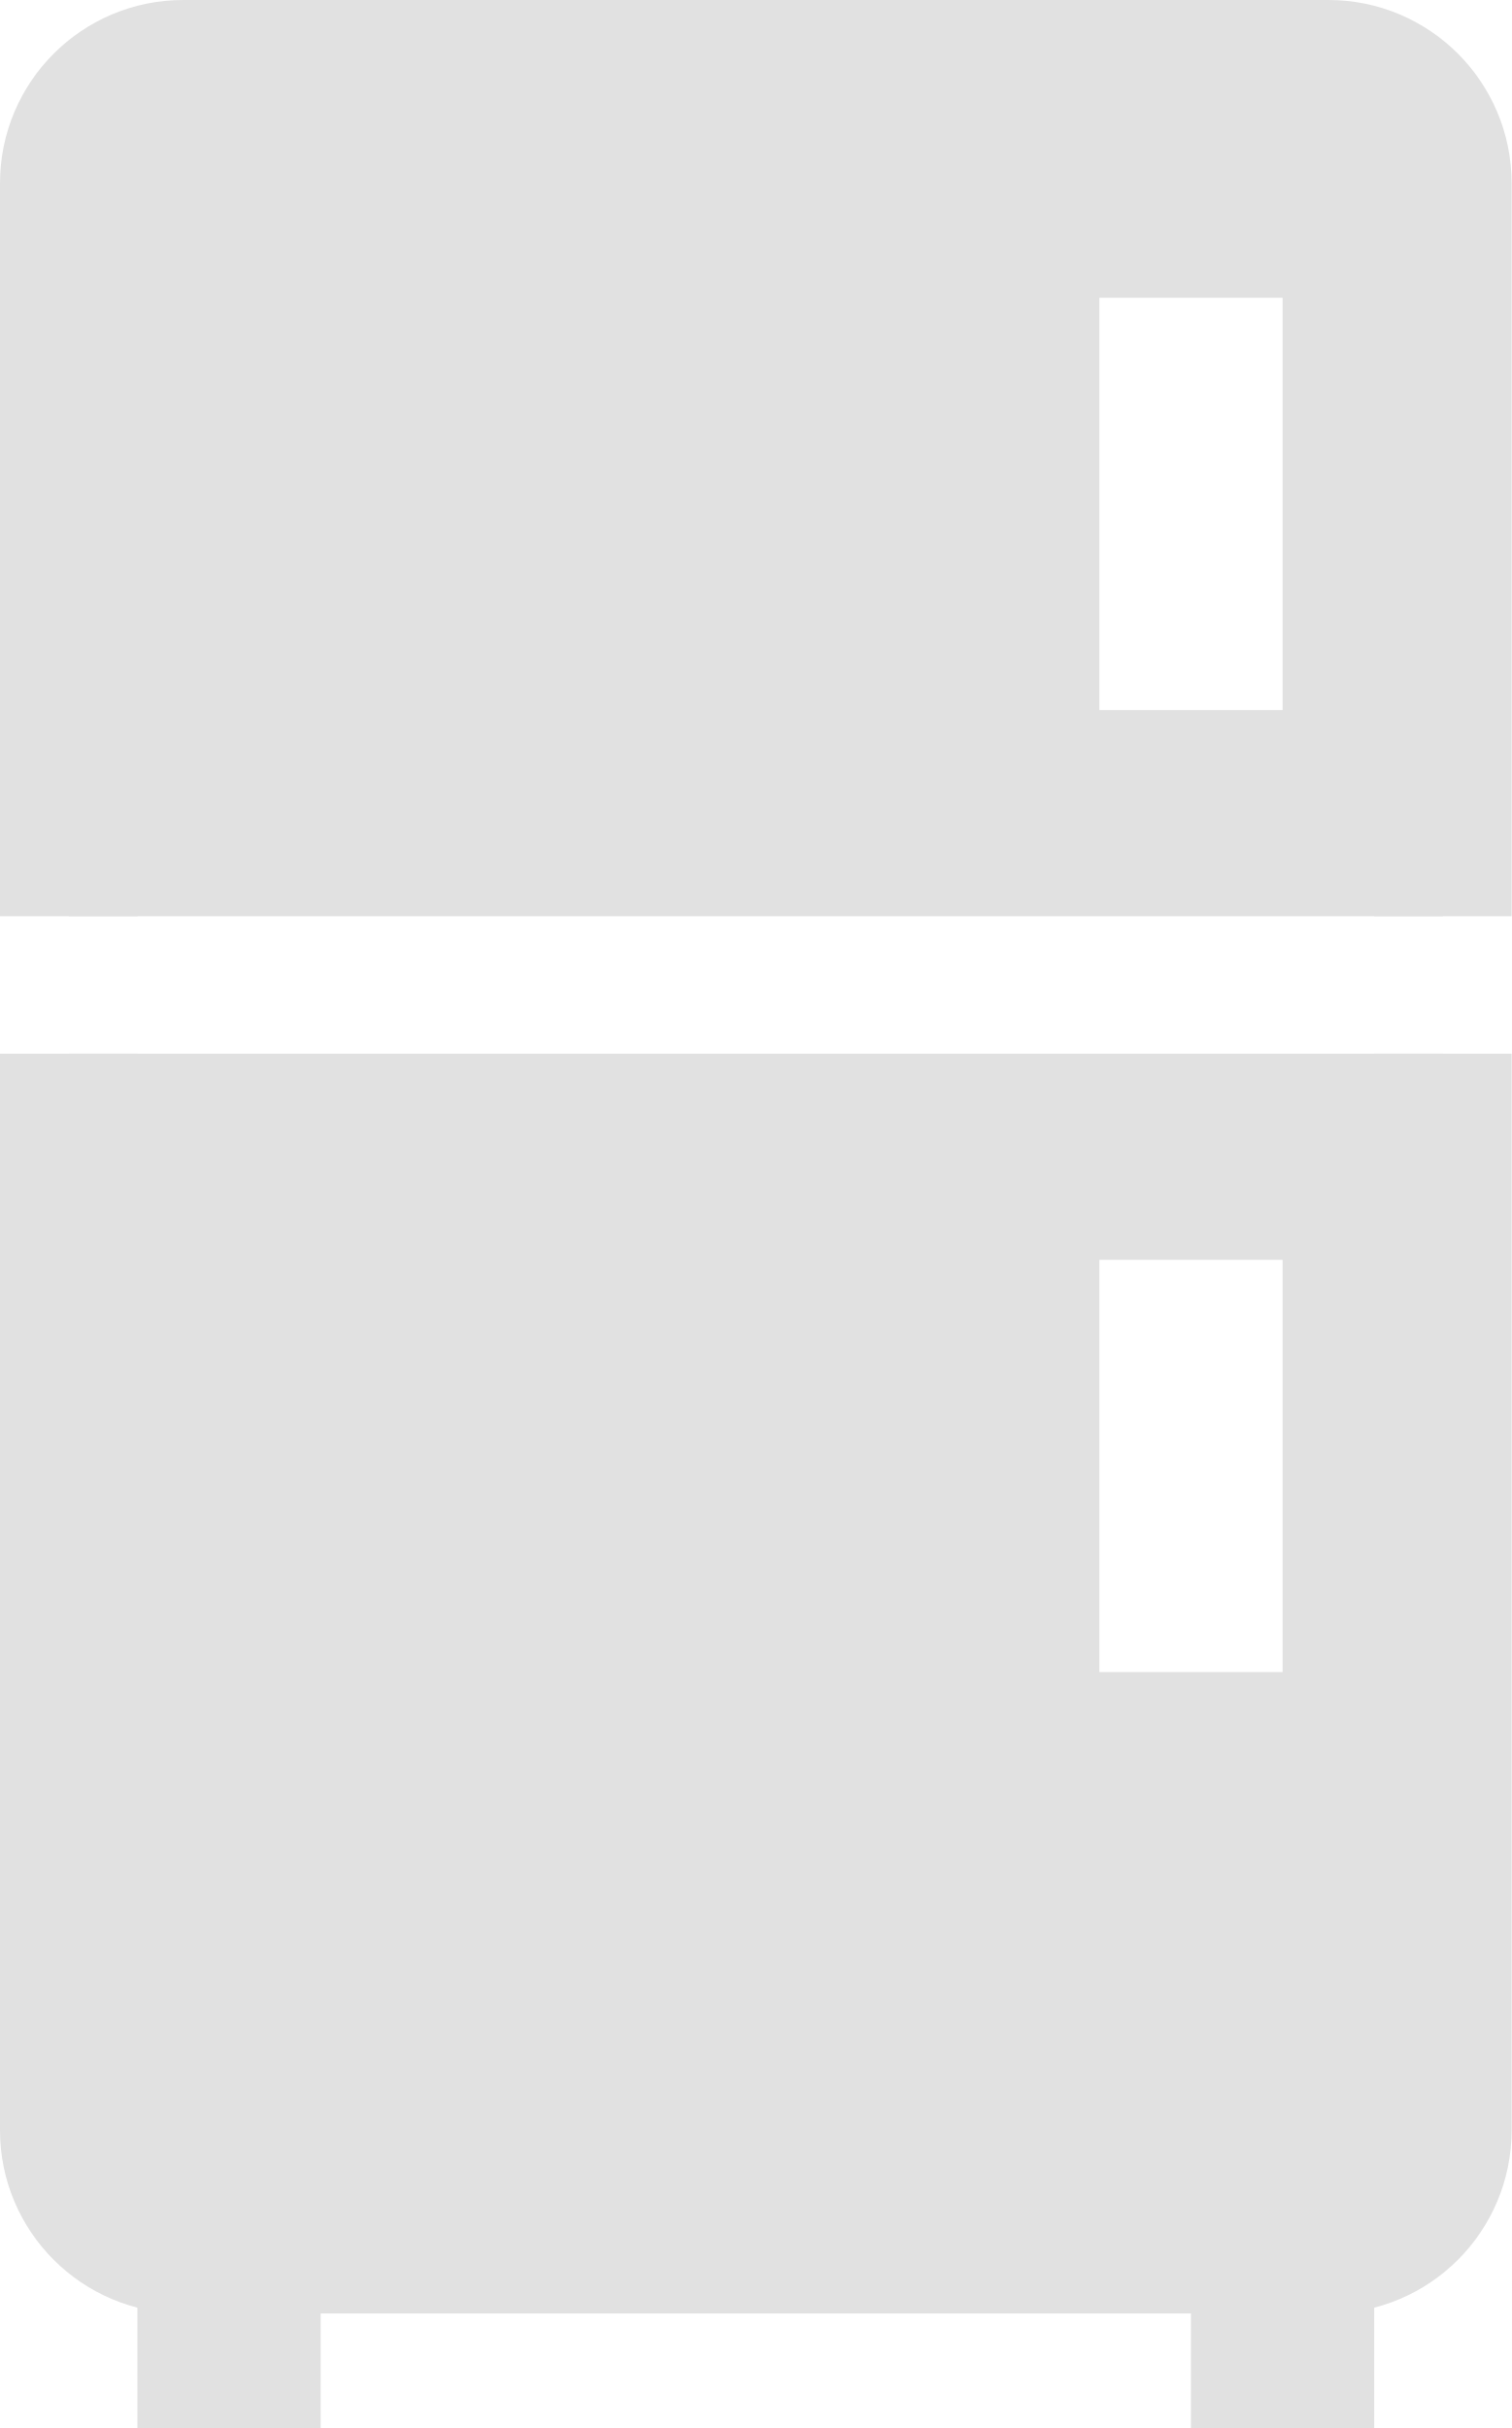
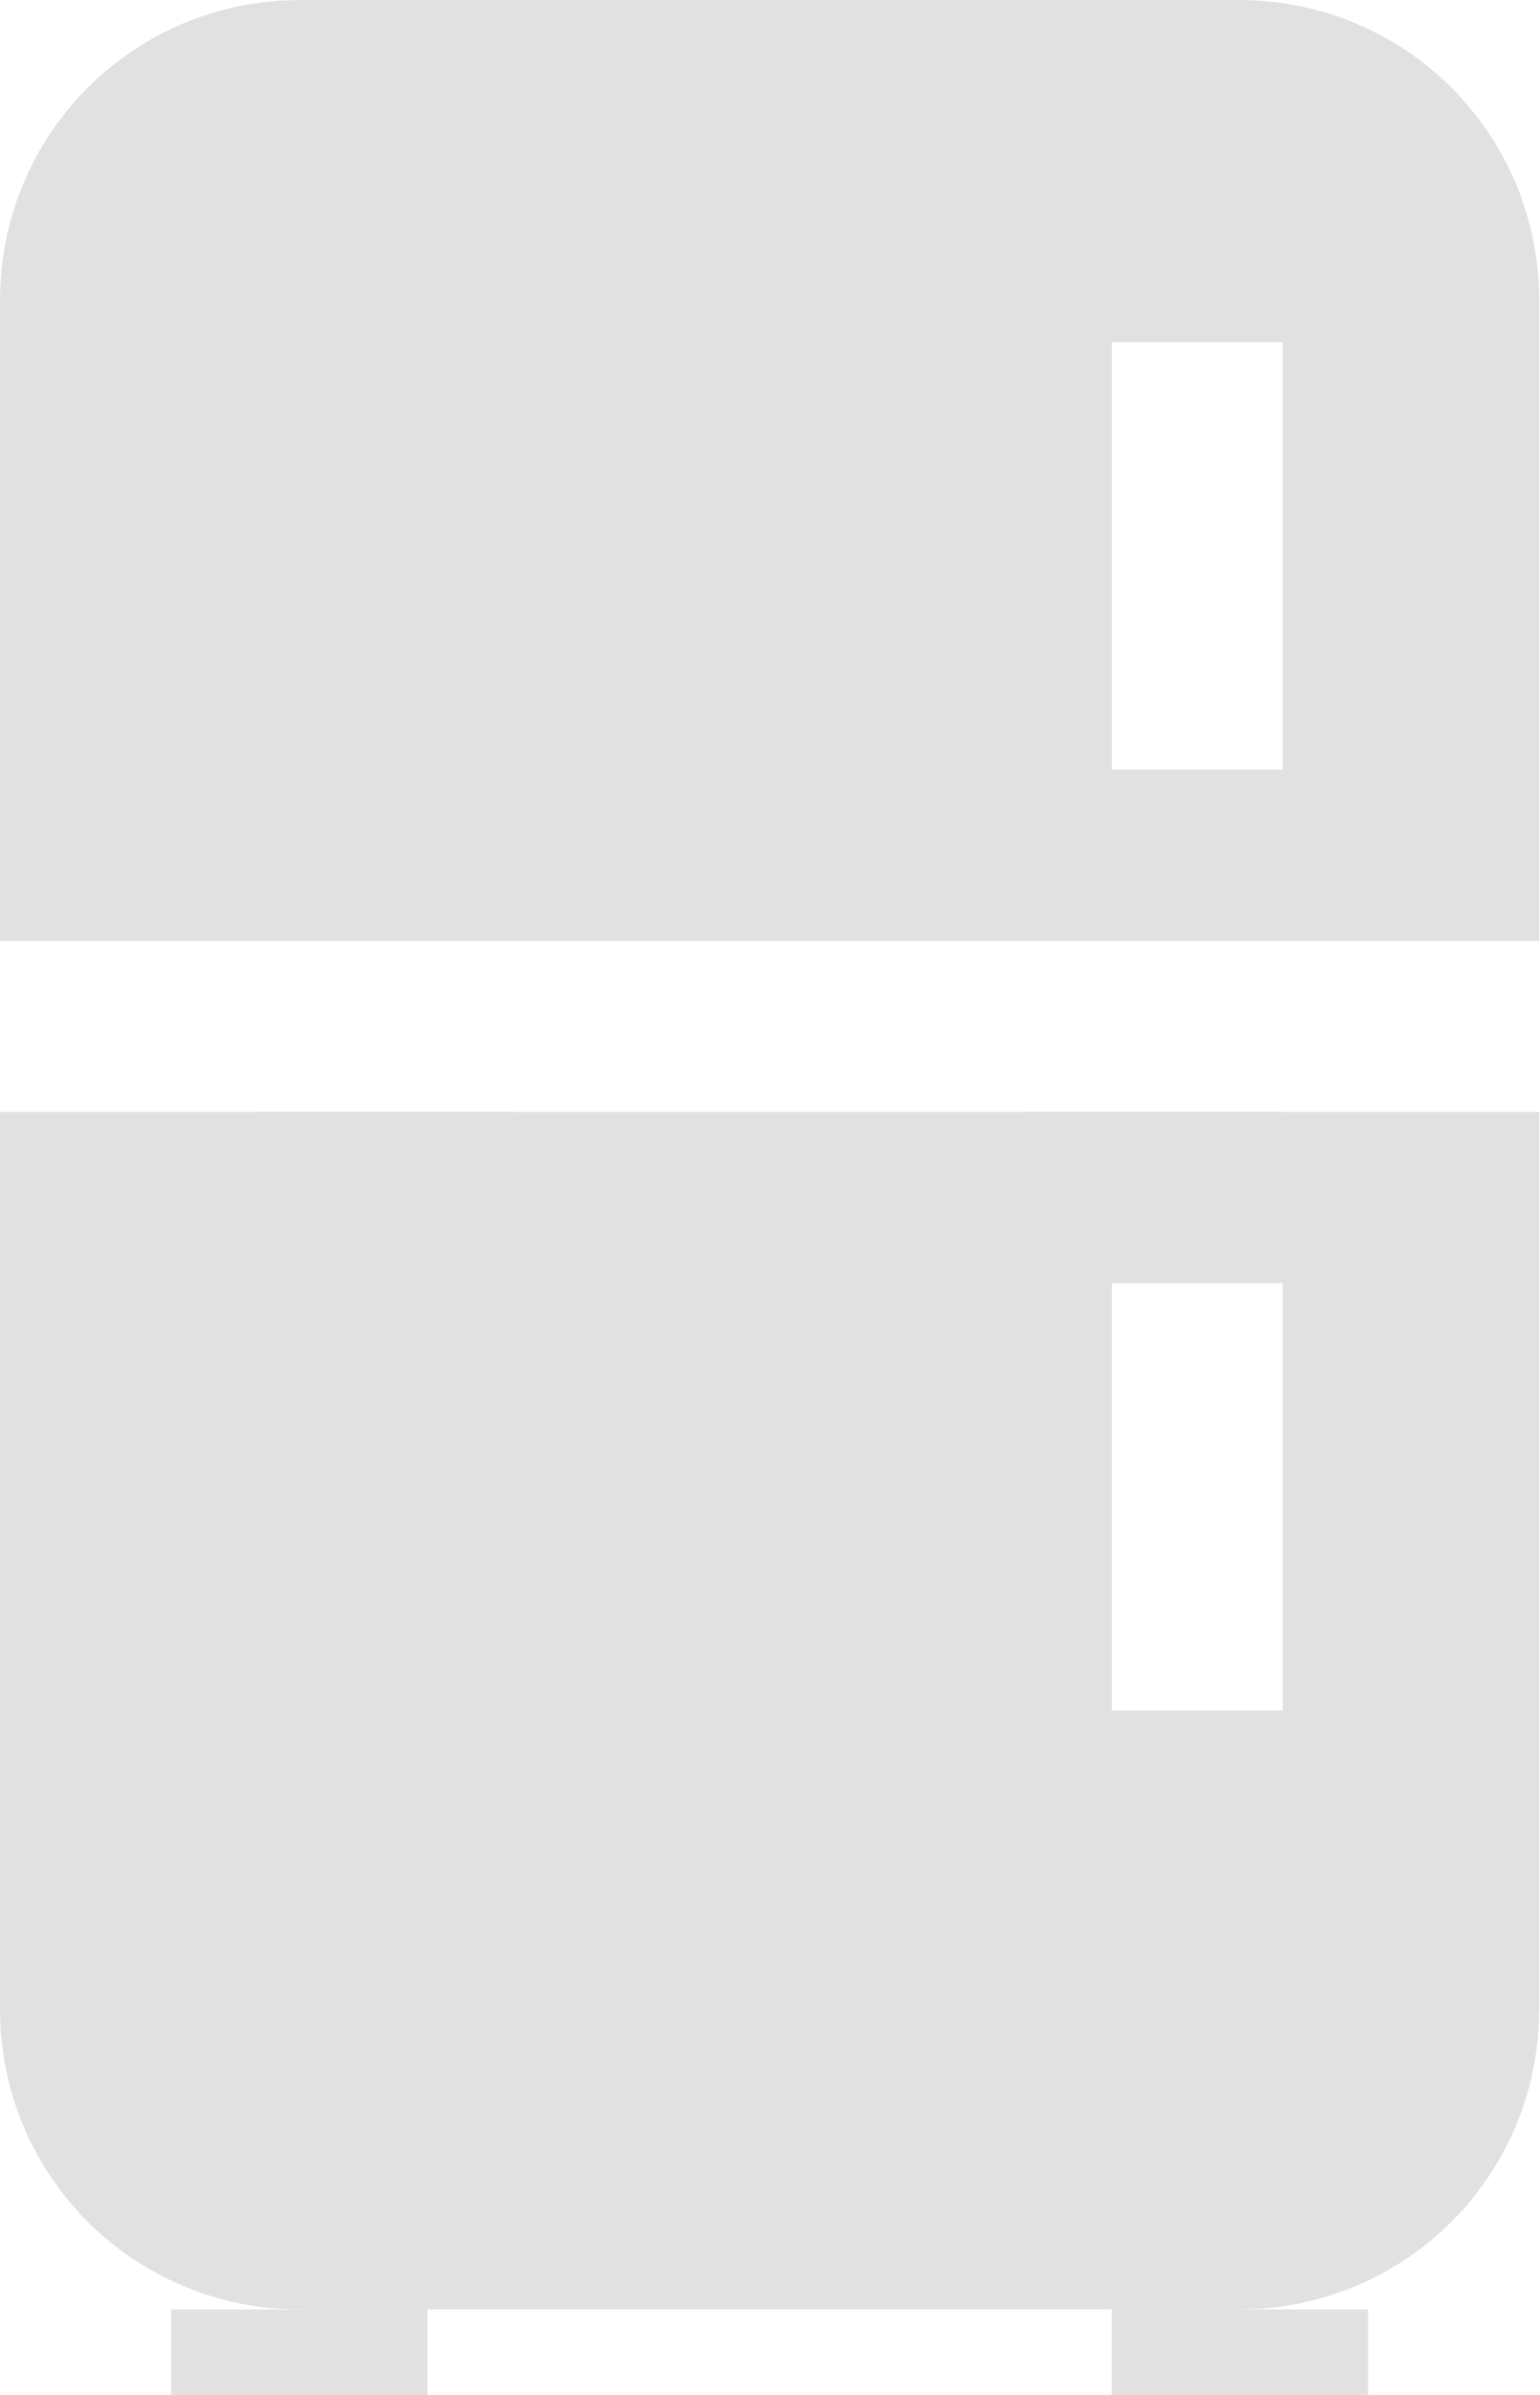
- <svg xmlns="http://www.w3.org/2000/svg" width="66" height="106" version="1.1">
+ <svg xmlns="http://www.w3.org/2000/svg" width="18" height="28" version="1.1">
  <defs>
-     <clipPath id="clip-fridge">
-       <rect x="0" y="0" width="66" height="13" />
-       <rect x="0" y="13" width="48" height="18" />
-       <rect x="56" y="13" width="10" height="18" />
-       <rect x="0" y="31" width="66" height="9" />
-       <rect x="0" y="46" width="66" height="9" />
-       <rect x="0" y="55" width="48" height="18" />
-       <rect x="56" y="55" width="10" height="18" />
-       <rect x="0" y="73" width="66" height="28" />
+     <clipPath id="clip-fridge-mini">
+       <rect x="0" y="0" width="18" height="4" />
+       <rect x="0" y="4" width="13" height="5" />
+       <rect x="15" y="4" width="3" height="5" />
+       <rect x="0" y="9" width="18" height="2" />
+       <rect x="0" y="13" width="18" height="2" />
+       <rect x="0" y="15" width="13" height="5" />
+       <rect x="15" y="15" width="3" height="5" />
+       <rect x="0" y="20" width="18" height="7" />
    </clipPath>
  </defs>
-   <rect x="6" y="90" width="8" height="16" style="fill:rgb(225,225,225);" />
-   <rect x="52" y="90" width="8" height="16" style="fill:rgb(225,225,225);" />
-   <rect x="3" y="3" rx="5" ry="5" width="60" height="95" style="fill:rgb(225,225,225);stroke:rgb(225,225,225);stroke-width:6;" clip-path="url(#clip-fridge)" />
+   <rect x="3" y="3" rx="0.5" ry="0.5" width="12" height="21" style="fill:rgb(225,225,225);stroke:rgb(225,225,225);stroke-width:6;" clip-path="url(#clip-fridge-mini)" />
+   <rect x="2" y="27" width="3" height="1" style="fill:rgb(225,225,225);" />
+   <rect x="13" y="27" width="3" height="1" style="fill:rgb(225,225,225);" />
</svg>
